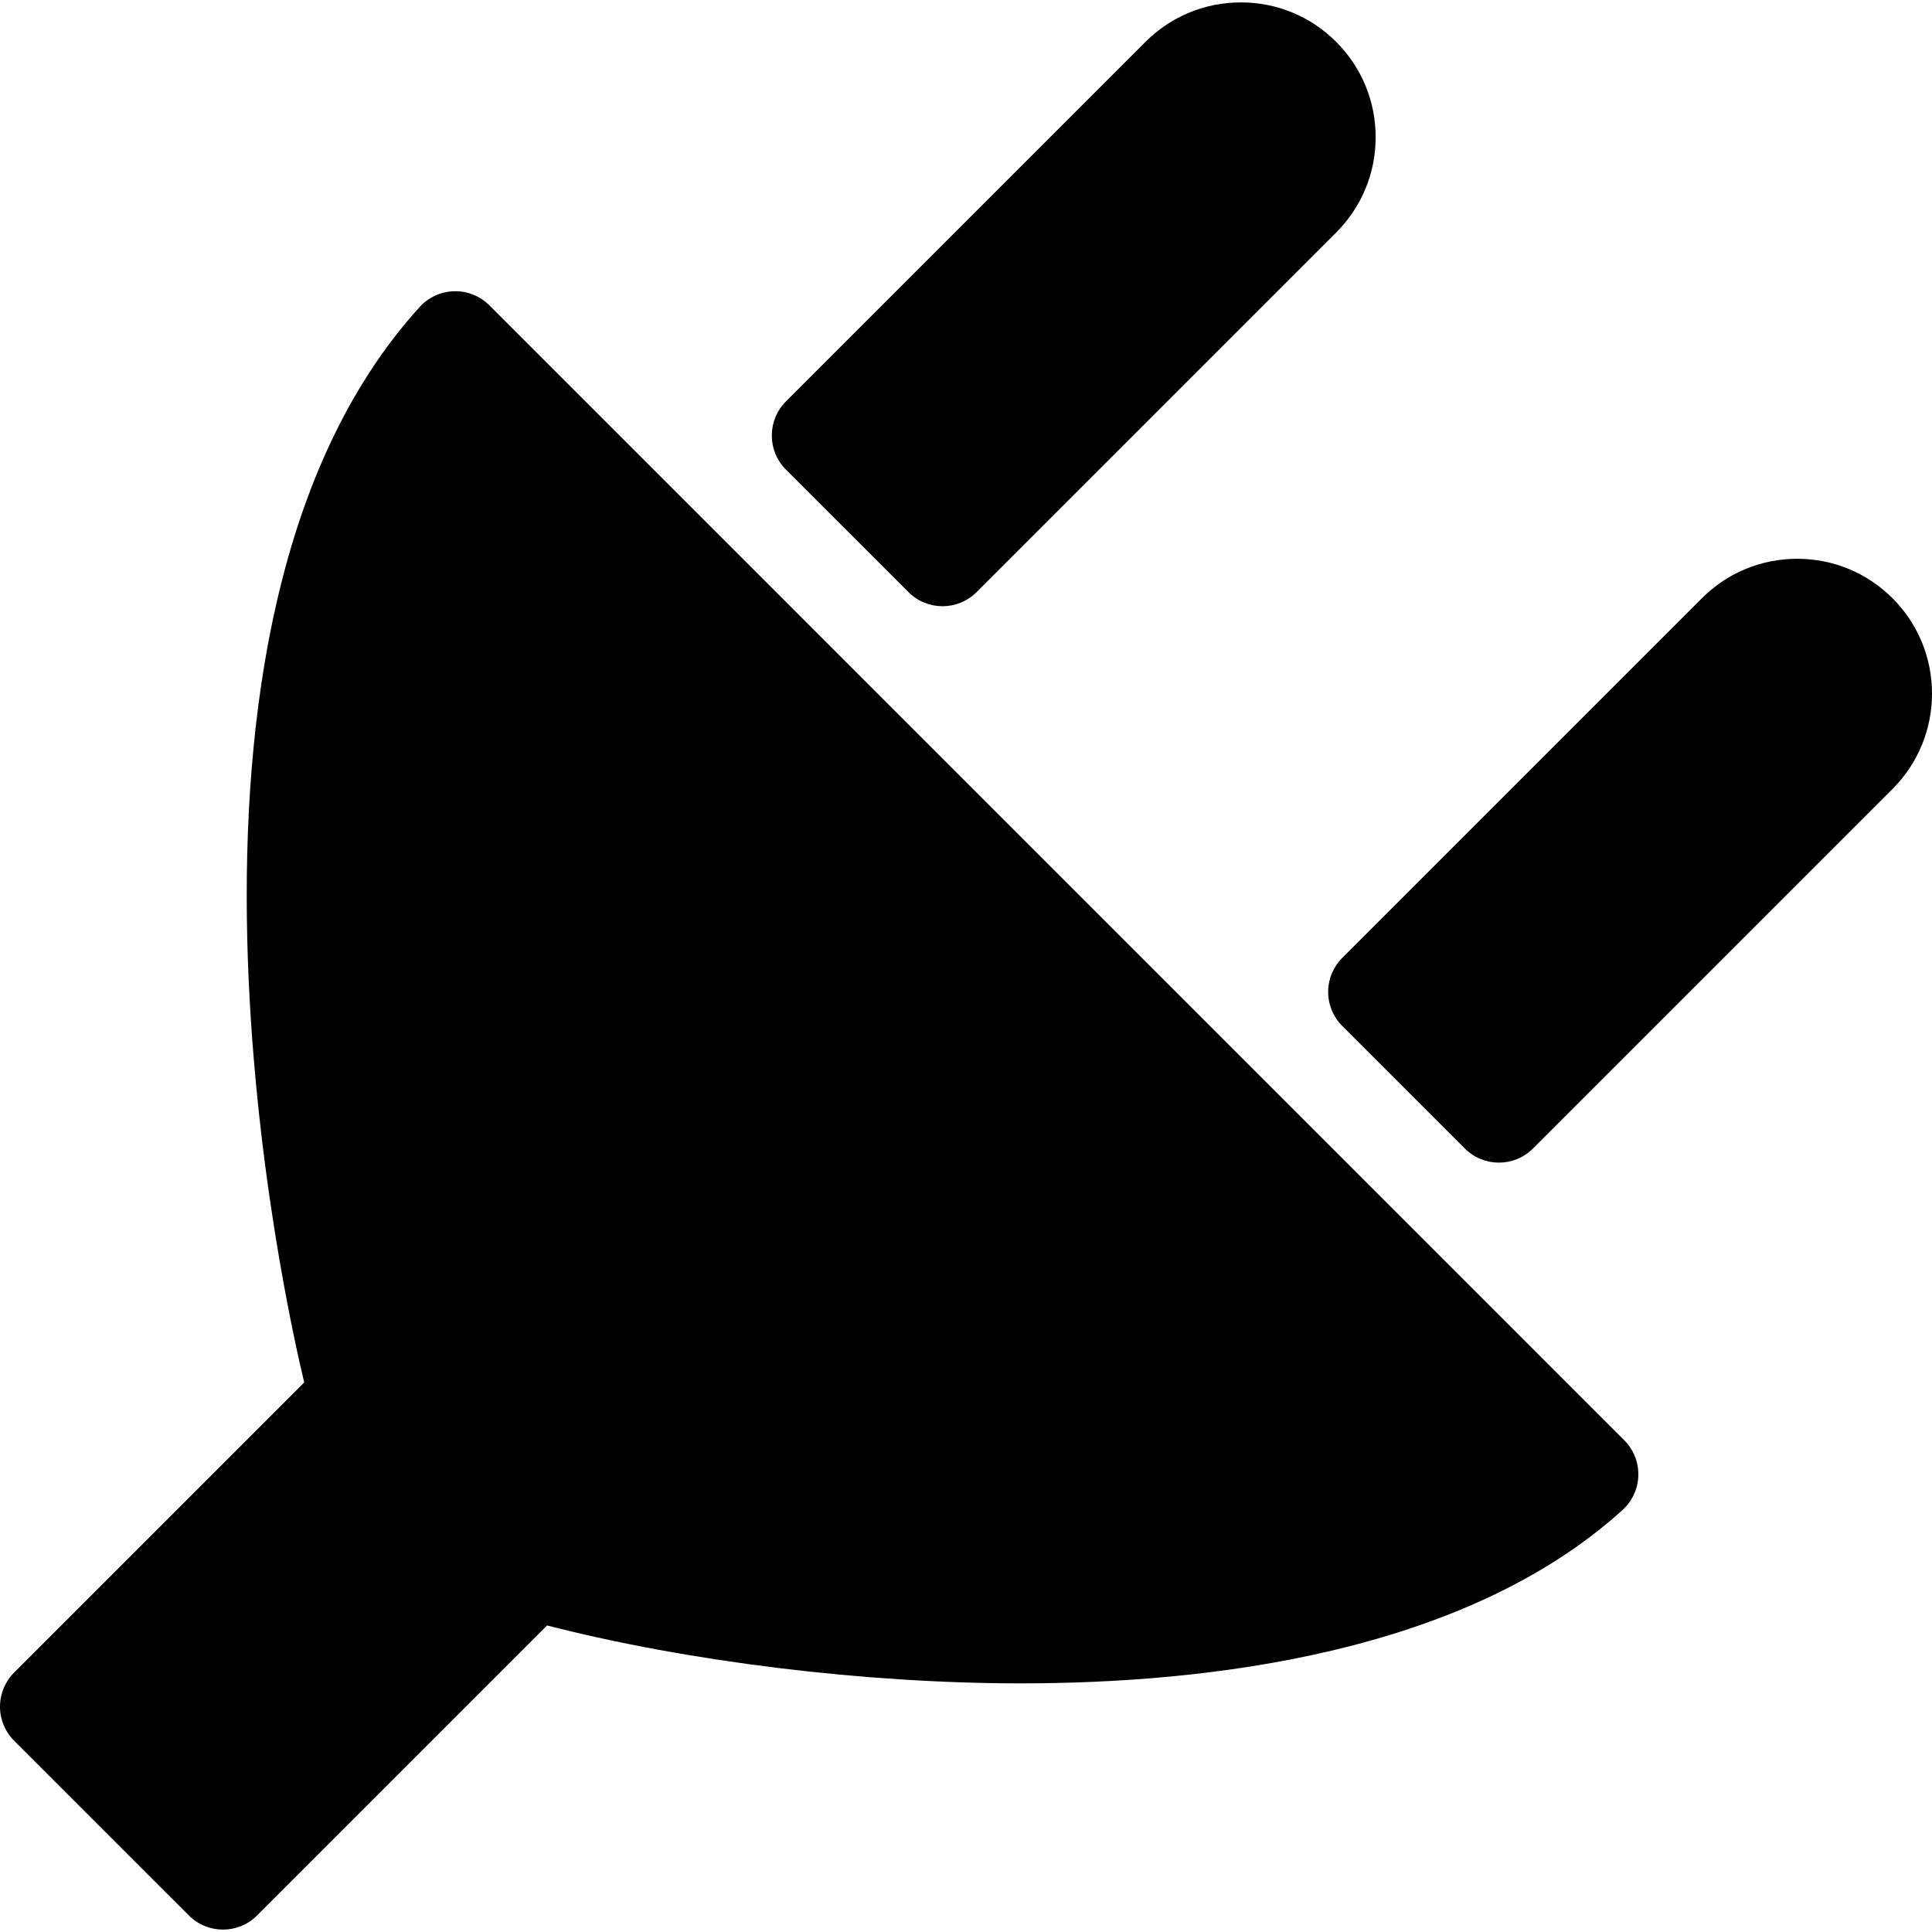
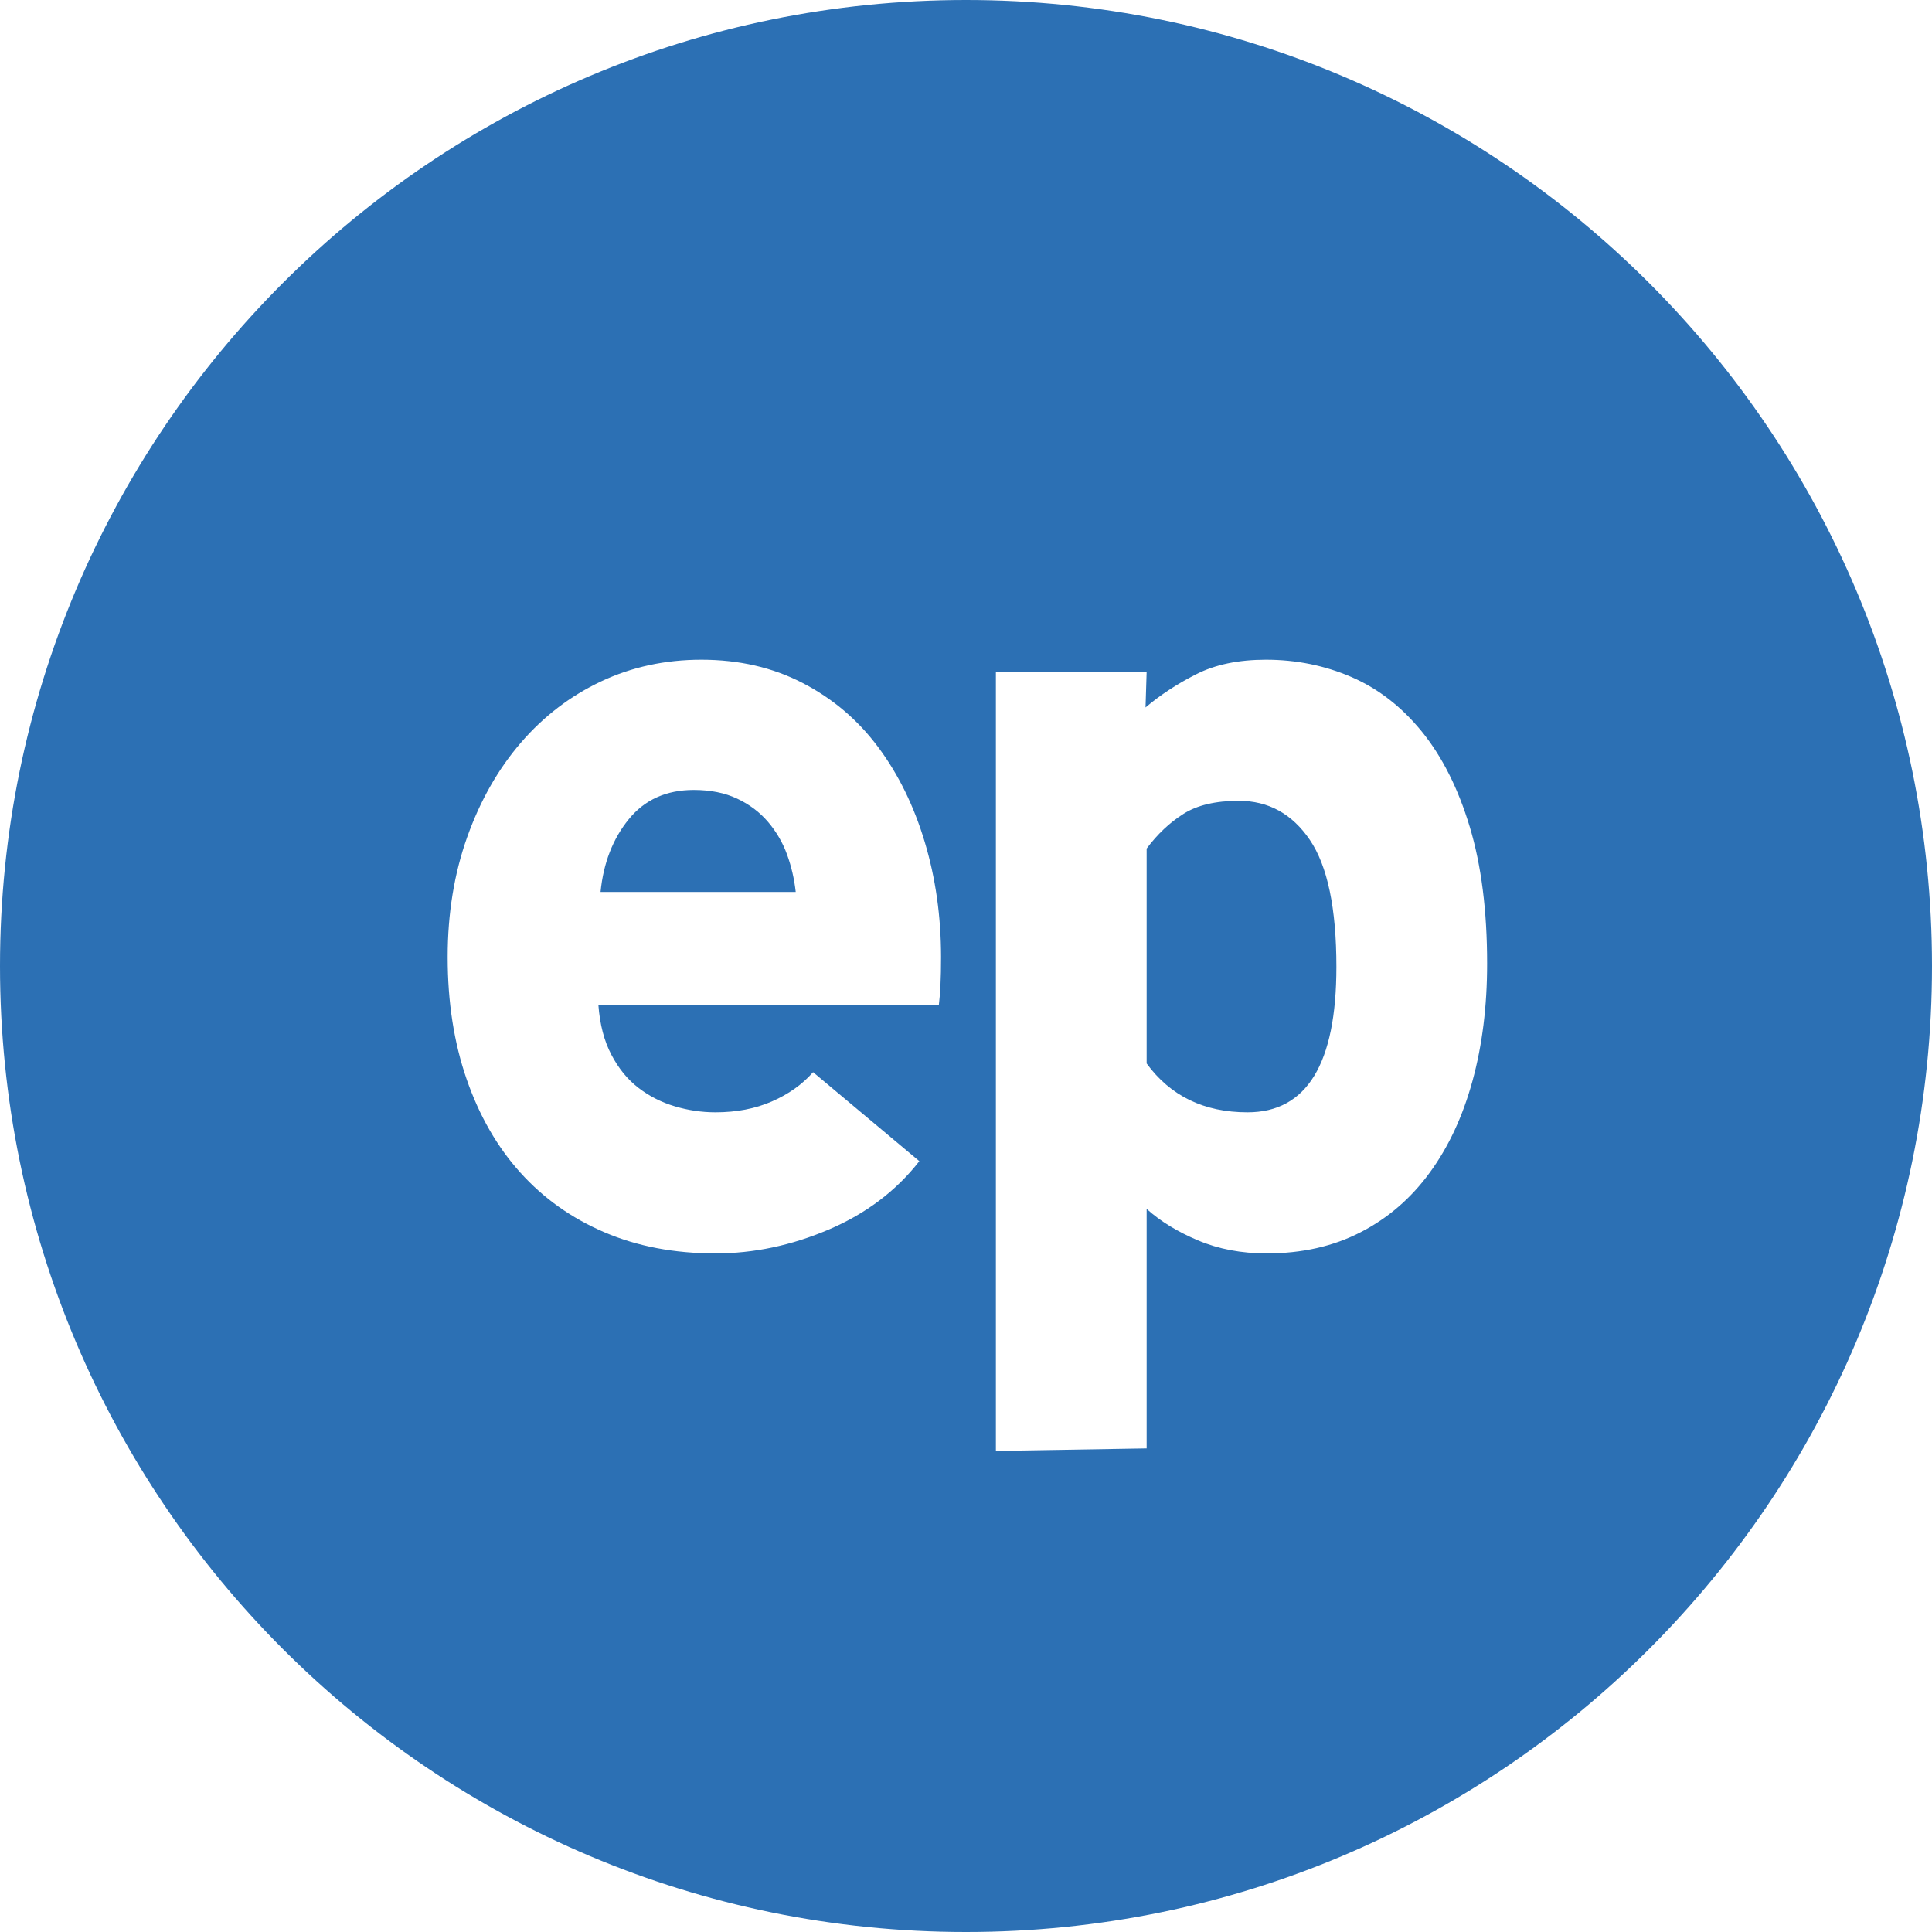
- <svg xmlns="http://www.w3.org/2000/svg" version="1.1" id="Capa_1" x="0px" y="0px" width="99.012px" height="99.012px" viewBox="0 0 99.012 99.012" style="enable-background:new 0 0 99.012 99.012;" xml:space="preserve">
-   <g>
-     <g>
-       <path d="M25.08,15.648c-0.478-0.478-1.135-0.742-1.805-0.723c-0.675,0.017-1.314,0.309-1.768,0.808    c-14.829,16.325-6.762,51.623-5.916,55.115L0.723,85.717C0.26,86.18,0,86.808,0,87.463c0,0.654,0.26,1.283,0.723,1.746    l8.958,8.957c0.482,0.48,1.114,0.723,1.746,0.723c0.631,0,1.264-0.24,1.745-0.723l14.865-14.864    c7.237,1.859,16.289,2.968,24.28,2.968c9.599,0,22.739-1.543,30.836-8.886c0.5-0.454,0.793-1.093,0.809-1.769    c0.018-0.676-0.245-1.328-0.723-1.805L25.08,15.648z" />
-       <path d="M46.557,30.345c0.482,0.482,1.114,0.723,1.746,0.723c0.632,0,1.264-0.241,1.746-0.724l18.428-18.428    c1.305-1.305,2.023-3.04,2.023-4.885c0-1.846-0.719-3.582-2.023-4.886c-1.305-1.305-3.039-2.022-4.885-2.022    c-1.845,0-3.581,0.718-4.887,2.022L40.277,20.574c-0.964,0.964-0.964,2.527,0,3.492L46.557,30.345z" />
-       <path d="M96.99,30.661c-1.305-1.305-3.039-2.024-4.885-2.024c-1.847,0-3.582,0.718-4.886,2.023L68.79,49.089    c-0.464,0.463-0.724,1.091-0.724,1.746s0.26,1.282,0.724,1.746l6.28,6.278c0.481,0.482,1.113,0.724,1.746,0.724    c0.631,0,1.264-0.241,1.746-0.724l18.43-18.429C99.686,37.735,99.686,33.353,96.99,30.661z" />
+ <svg xmlns="http://www.w3.org/2000/svg" width="82px" height="82px" viewBox="0 0 82 82" version="1.1">
+   <defs />
+   <g id="Page-1" stroke="none" stroke-width="1" fill="none" fill-rule="evenodd">
+     <g id="Mask" fill="#2C70B4">
+       <path d="M41,82 C18.356,82 0,63.644 0,41 C0,18.356 18.356,0 41,0 C63.644,0 82,18.356 82,41 C82,63.644 63.644,82 41,82 Z M37.271,31.709 C36.412,30.556 35.346,29.651 34.072,28.991 C32.799,28.33 31.364,28 29.769,28 C28.235,28 26.816,28.307 25.512,28.921 C24.208,29.536 23.073,30.403 22.106,31.524 C21.14,32.645 20.38,33.982 19.828,35.532 C19.276,37.083 19,38.779 19,40.622 C19,42.527 19.268,44.254 19.805,45.804 C20.342,47.355 21.101,48.677 22.083,49.766 C23.065,50.857 24.253,51.701 25.65,52.3 C27.046,52.899 28.619,53.199 30.367,53.199 C31.993,53.199 33.596,52.86 35.177,52.185 C36.757,51.51 38.038,50.543 39.02,49.283 L34.51,45.506 C34.049,46.029 33.466,46.442 32.761,46.749 C32.055,47.057 31.257,47.21 30.367,47.21 C29.785,47.21 29.209,47.125 28.642,46.956 C28.074,46.787 27.56,46.527 27.1,46.173 C26.64,45.821 26.256,45.352 25.95,44.768 C25.643,44.185 25.458,43.478 25.397,42.649 L39.848,42.649 C39.879,42.404 39.902,42.12 39.917,41.797 C39.933,41.475 39.941,41.083 39.941,40.622 C39.941,38.903 39.711,37.275 39.25,35.739 C38.79,34.204 38.13,32.86 37.271,31.709 Z M25.489,37.858 C25.611,36.63 26.01,35.601 26.686,34.772 C27.36,33.943 28.281,33.528 29.447,33.528 C30.153,33.528 30.766,33.651 31.288,33.897 C31.81,34.143 32.247,34.472 32.6,34.887 C32.952,35.302 33.221,35.762 33.405,36.269 C33.589,36.776 33.712,37.306 33.773,37.858 L25.489,37.858 Z M60.357,31.063 C59.497,30.004 58.5,29.229 57.365,28.737 C56.229,28.246 55.018,28 53.728,28 C52.563,28 51.573,28.207 50.761,28.622 C49.947,29.036 49.234,29.505 48.62,30.027 L48.667,28.507 L42.269,28.507 L42.269,61.582 L48.667,61.475 L48.667,51.31 C49.248,51.833 49.973,52.277 50.845,52.645 C51.717,53.014 52.689,53.199 53.759,53.199 C55.257,53.199 56.588,52.899 57.749,52.3 C58.913,51.701 59.891,50.857 60.685,49.766 C61.482,48.677 62.085,47.379 62.498,45.874 C62.911,44.37 63.118,42.711 63.118,40.899 C63.118,38.657 62.872,36.722 62.381,35.095 C61.89,33.466 61.215,32.123 60.357,31.063 Z M52.947,47.21 C51.105,47.21 49.679,46.519 48.667,45.137 L48.667,36.016 C49.127,35.402 49.648,34.91 50.232,34.542 C50.813,34.173 51.597,33.989 52.579,33.989 C53.836,33.989 54.841,34.542 55.593,35.647 C56.344,36.753 56.721,38.549 56.721,41.036 C56.721,45.152 55.462,47.21 52.947,47.21 Z" id="Combined-Shape" />
    </g>
  </g>
-   <g>
- </g>
-   <g>
- </g>
-   <g>
- </g>
-   <g>
- </g>
-   <g>
- </g>
-   <g>
- </g>
-   <g>
- </g>
-   <g>
- </g>
-   <g>
- </g>
-   <g>
- </g>
-   <g>
- </g>
-   <g>
- </g>
-   <g>
- </g>
-   <g>
- </g>
-   <g>
- </g>
</svg>
